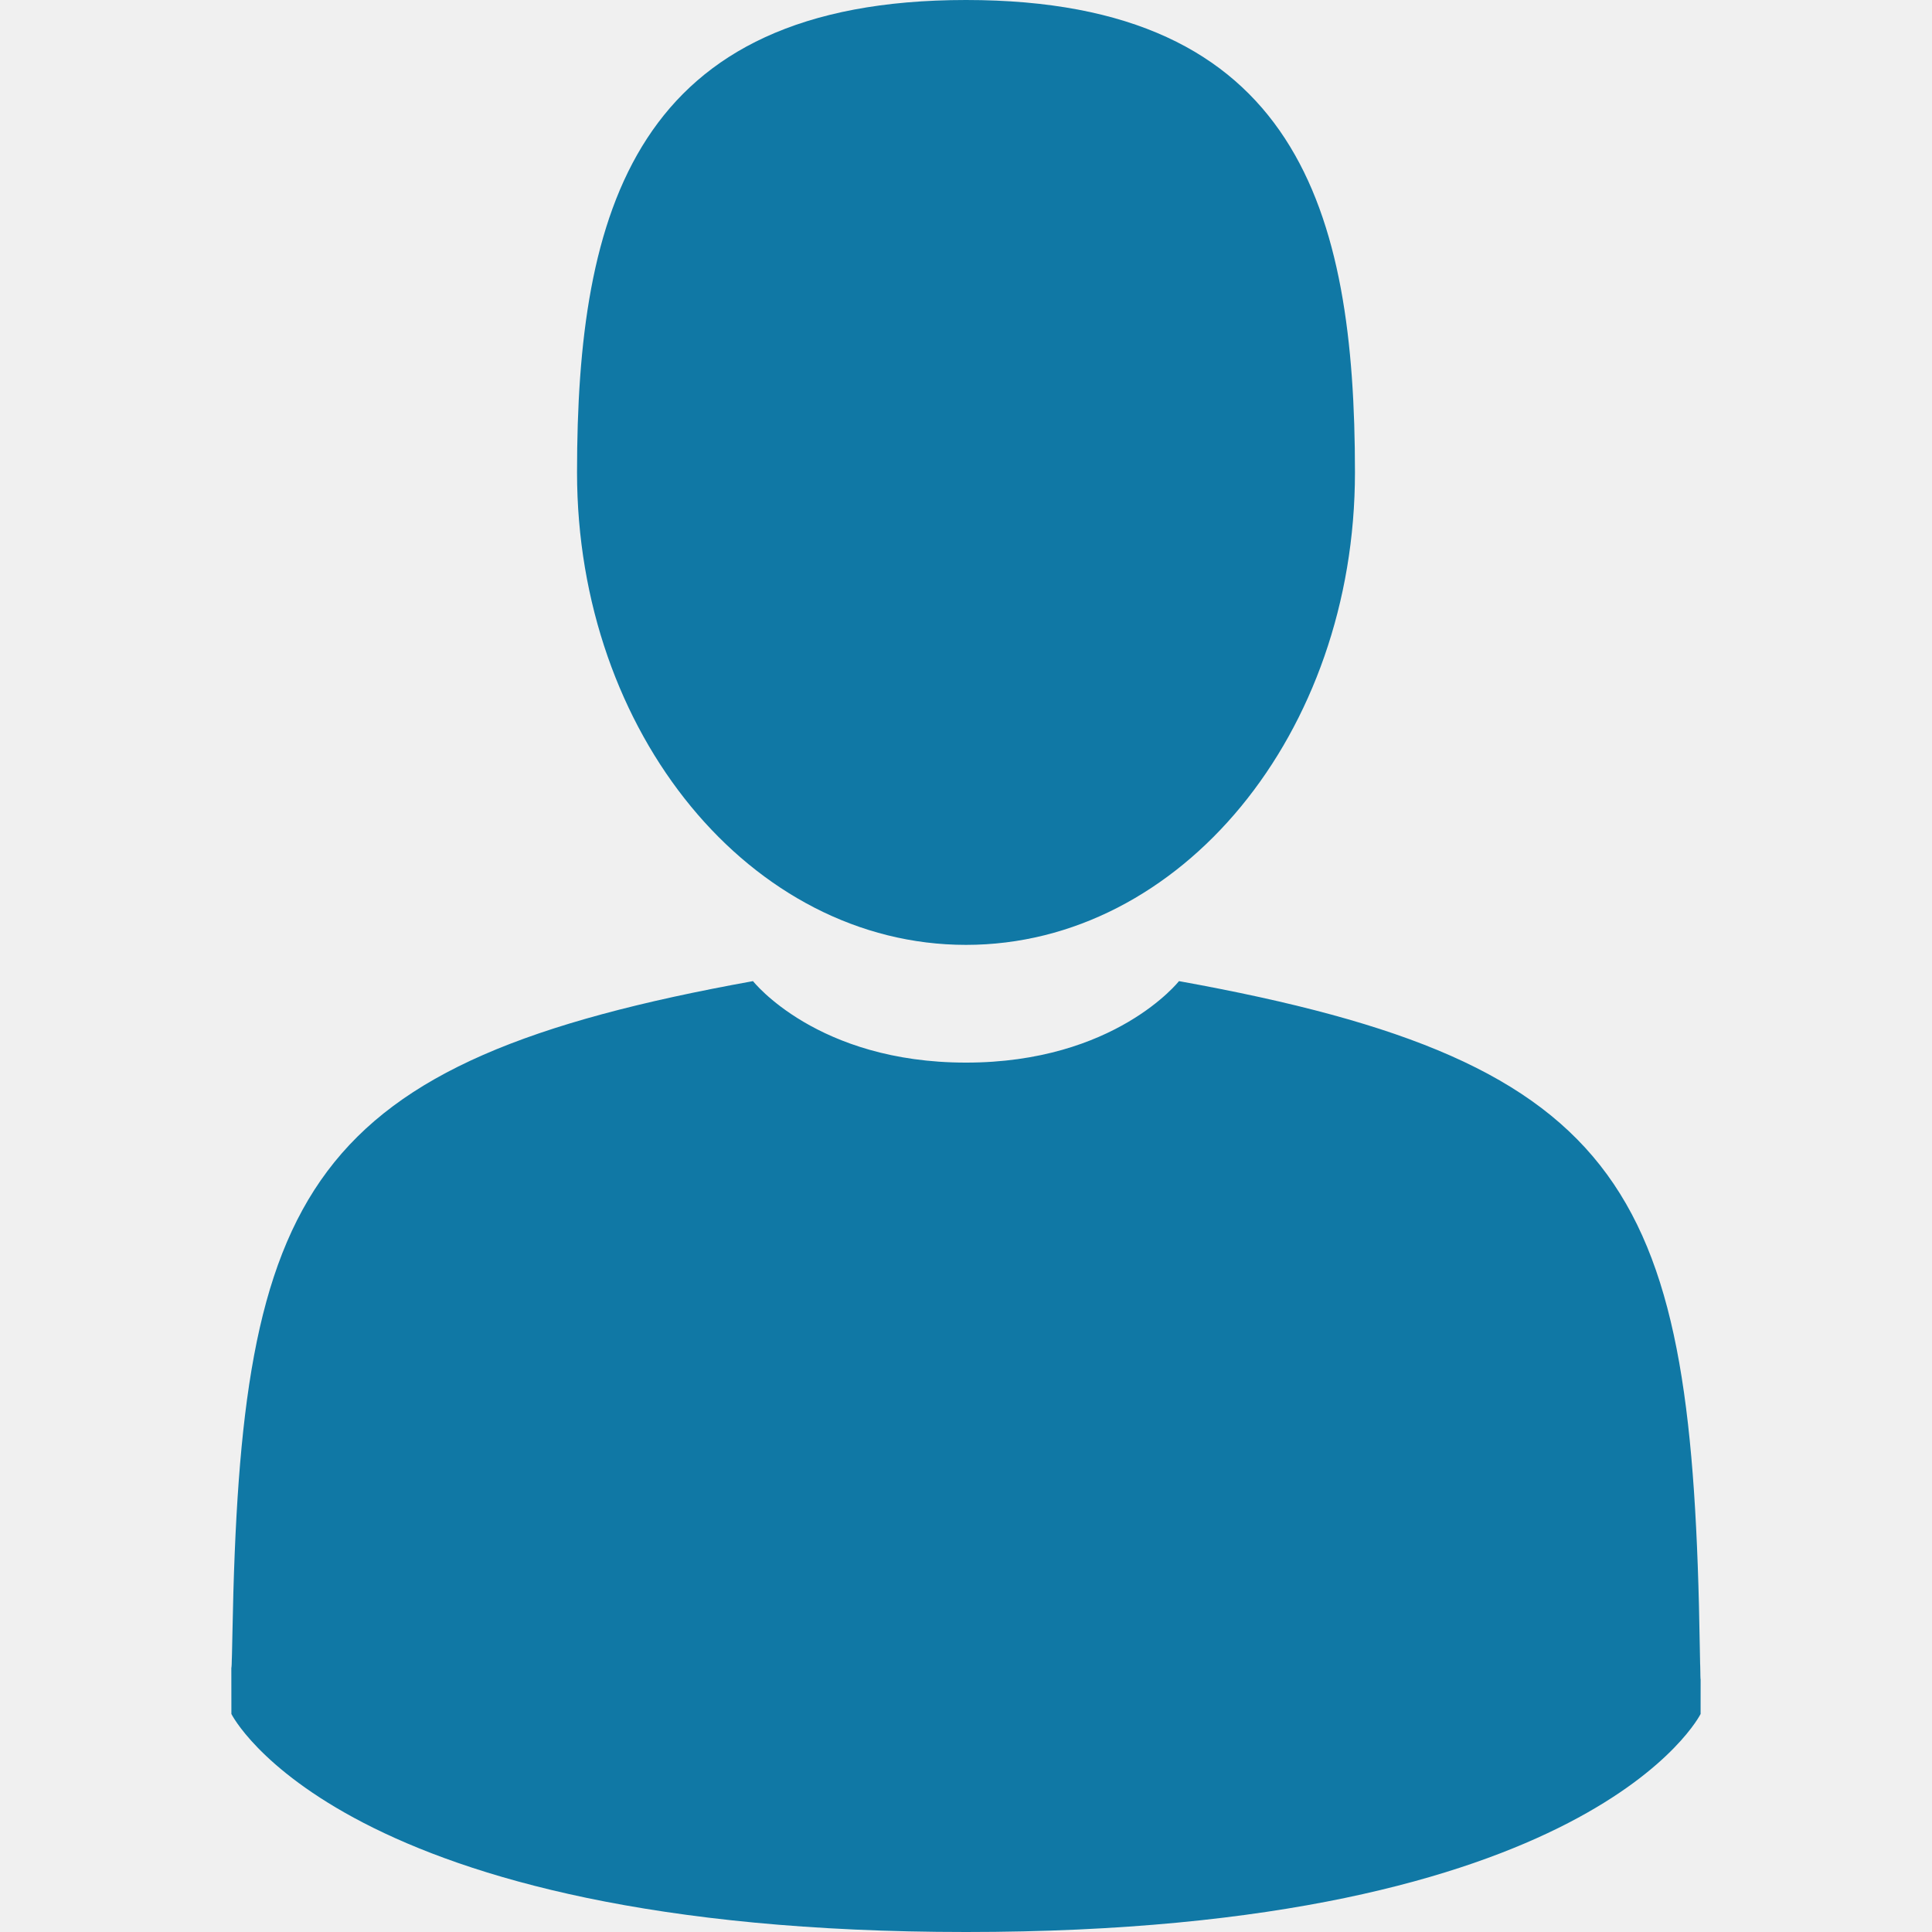
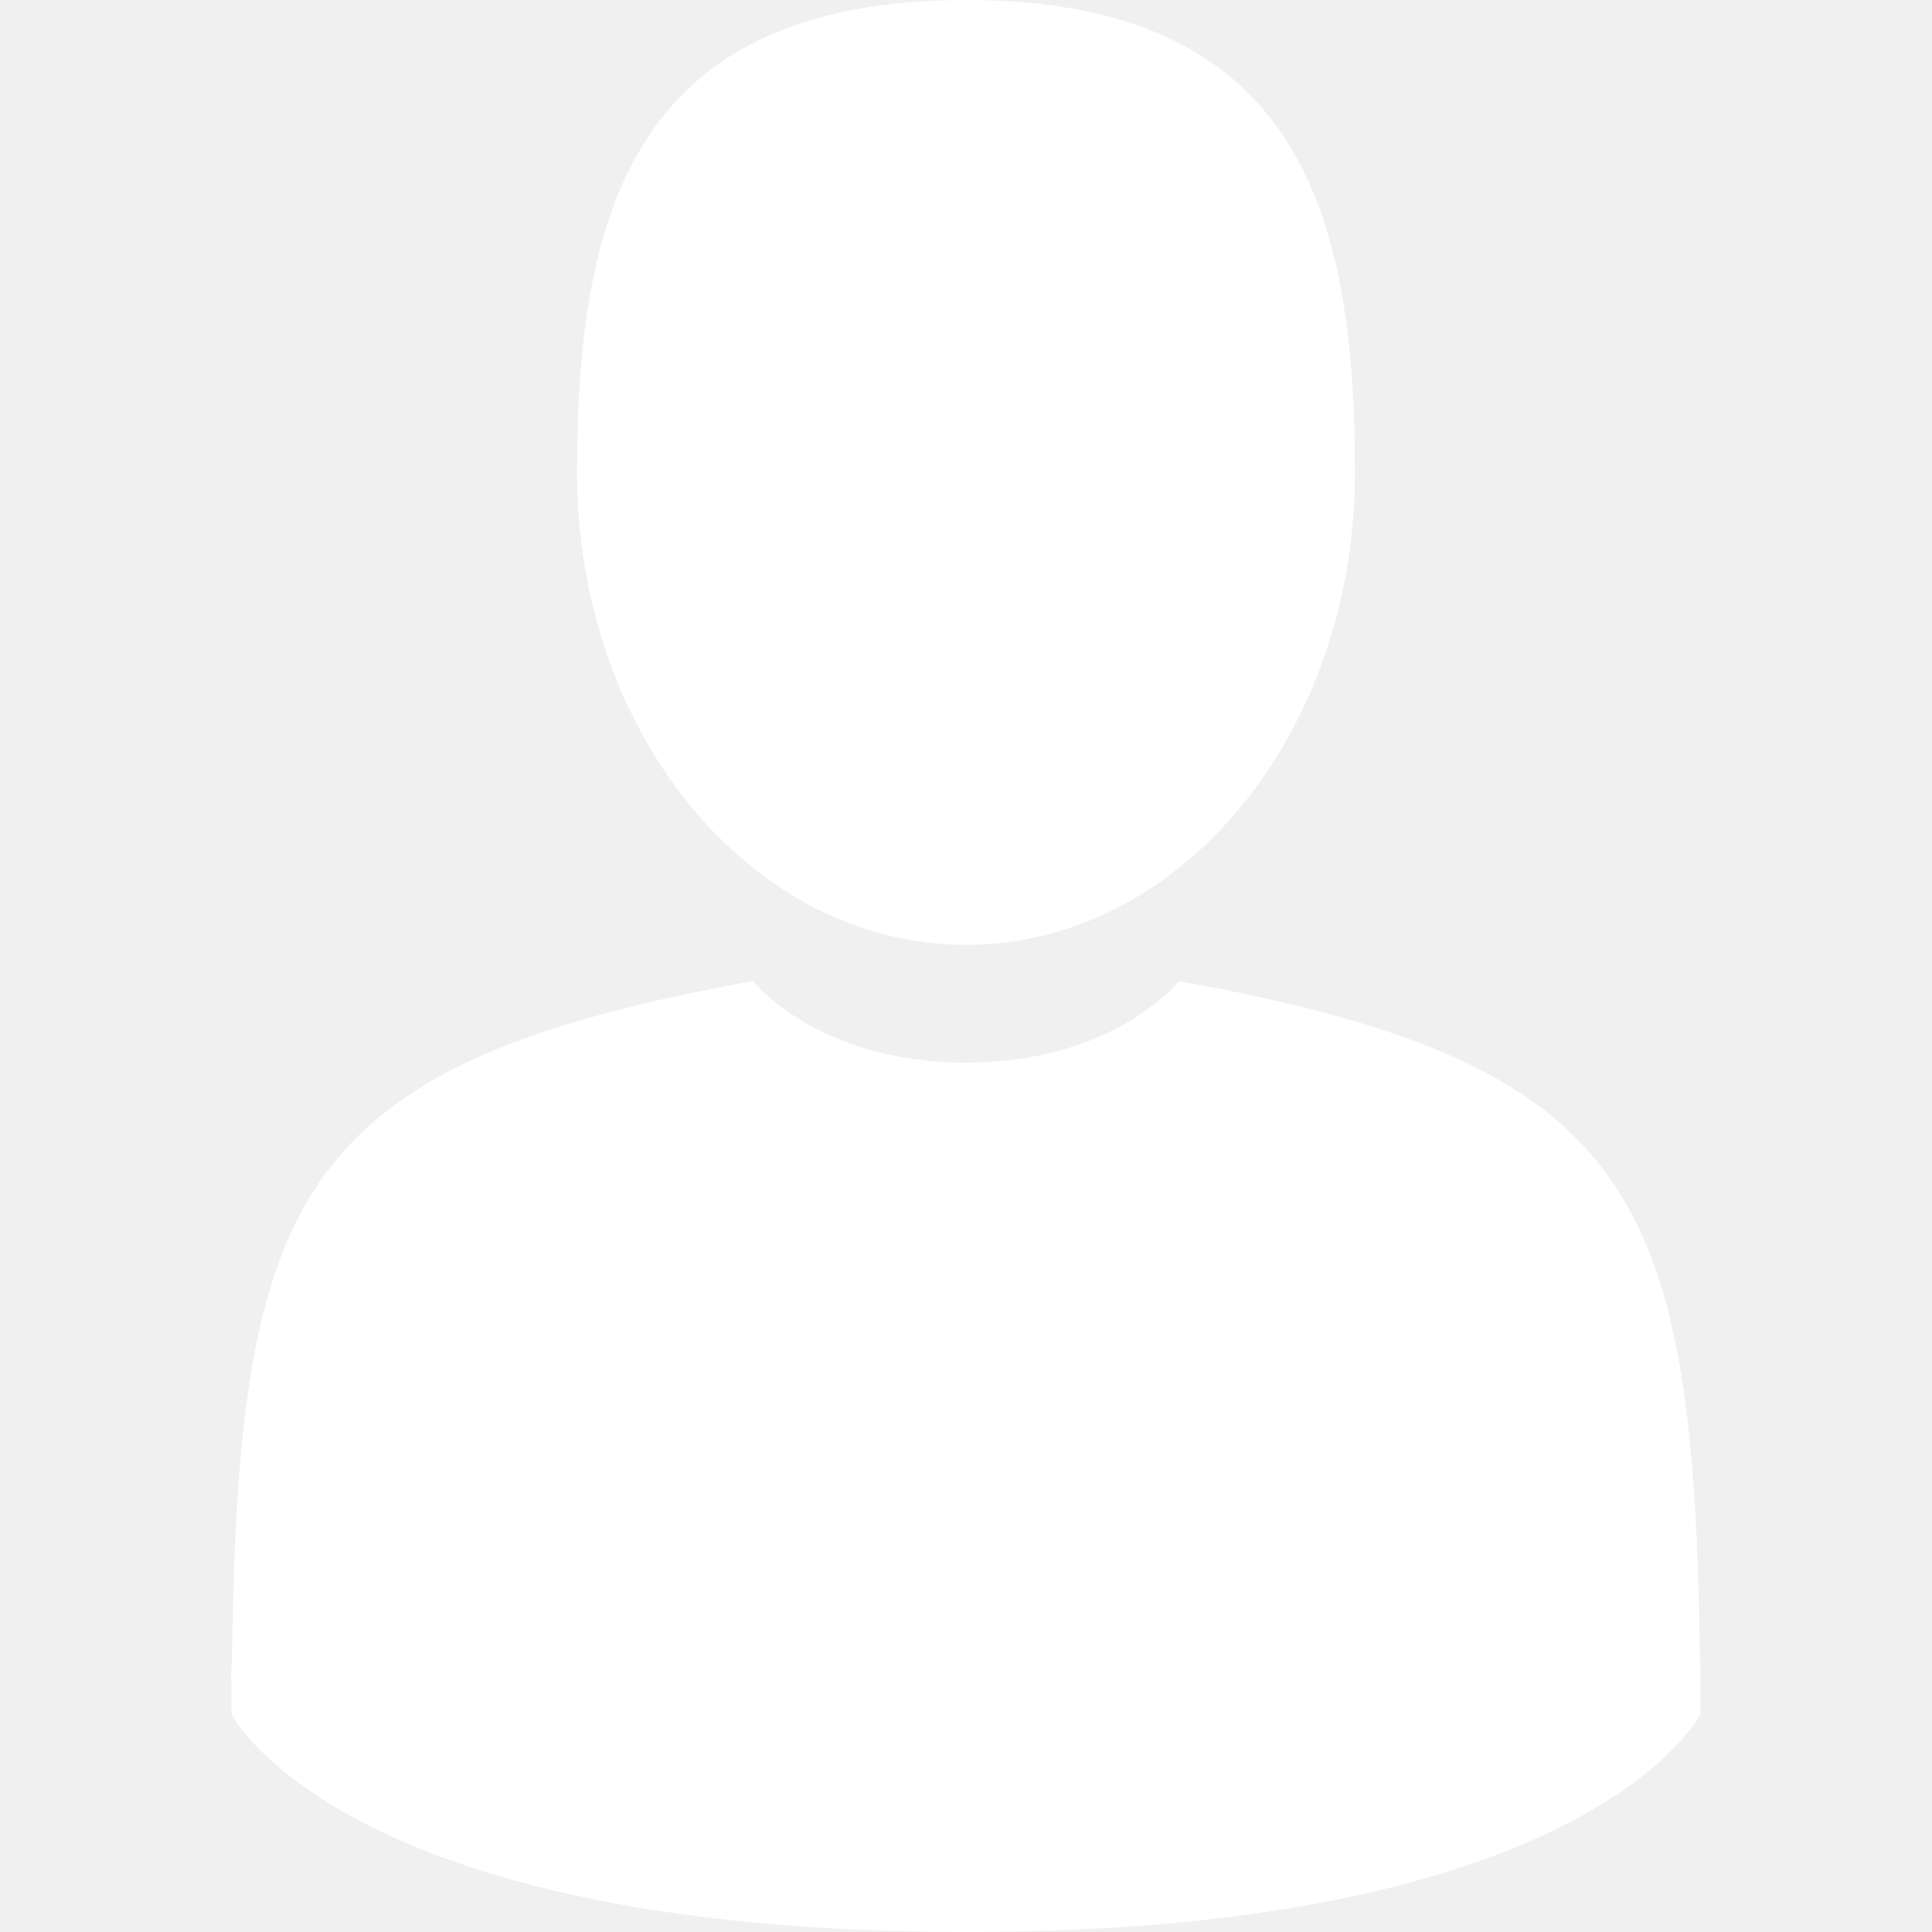
- <svg xmlns="http://www.w3.org/2000/svg" version="1.1" id="Capa_1" x="0px" y="0px" viewBox="0 0 350 350" style="enable-background:new 0 0 350 350;" xml:space="preserve" width="512px" height="512px">
+ <svg xmlns="http://www.w3.org/2000/svg" version="1.1" id="Capa_1" x="0px" y="0px" viewBox="0 0 350 350" style="enable-background:new 0 0 350 350;" xml:space="preserve" width="512px" height="512px" class="">
  <g>
    <g>
-       <path d="M175,171.173c38.914,0,70.463-38.318,70.463-85.586C245.463,38.318,235.105,0,175,0s-70.465,38.318-70.465,85.587   C104.535,132.855,136.084,171.173,175,171.173z" data-original="#000000" class="active-path" data-old_color="#000000" fill="#1078A5" />
-       <path d="M41.909,301.853C41.897,298.971,41.885,301.041,41.909,301.853L41.909,301.853z" data-original="#000000" class="active-path" data-old_color="#000000" fill="#1078A5" />
-       <path d="M308.085,304.104C308.123,303.315,308.098,298.63,308.085,304.104L308.085,304.104z" data-original="#000000" class="active-path" data-old_color="#000000" fill="#1078A5" />
-       <path d="M307.935,298.397c-1.305-82.342-12.059-105.805-94.352-120.657c0,0-11.584,14.761-38.584,14.761   s-38.586-14.761-38.586-14.761c-81.395,14.69-92.803,37.805-94.303,117.982c-0.123,6.547-0.18,6.891-0.202,6.131   c0.005,1.424,0.011,4.058,0.011,8.651c0,0,19.592,39.496,133.08,39.496c113.486,0,133.08-39.496,133.08-39.496   c0-2.951,0.002-5.003,0.005-6.399C308.062,304.575,308.018,303.664,307.935,298.397z" data-original="#000000" class="active-path" data-old_color="#000000" fill="#1078A5" />
+       <path d="M175,171.173c38.914,0,70.463-38.318,70.463-85.586C245.463,38.318,235.105,0,175,0s-70.465,38.318-70.465,85.587   C104.535,132.855,136.084,171.173,175,171.173z" data-original="#000000" class="active-path" data-old_color="#ffffff" fill="#ffffff" />
+       <path d="M41.909,301.853C41.897,298.971,41.885,301.041,41.909,301.853L41.909,301.853z" data-original="#000000" class="active-path" data-old_color="#ffffff" fill="#ffffff" />
+       <path d="M308.085,304.104C308.123,303.315,308.098,298.63,308.085,304.104L308.085,304.104z" data-original="#000000" class="active-path" data-old_color="#ffffff" fill="#ffffff" />
+       <path d="M307.935,298.397c-1.305-82.342-12.059-105.805-94.352-120.657c0,0-11.584,14.761-38.584,14.761   s-38.586-14.761-38.586-14.761c-81.395,14.69-92.803,37.805-94.303,117.982c-0.123,6.547-0.18,6.891-0.202,6.131   c0.005,1.424,0.011,4.058,0.011,8.651c0,0,19.592,39.496,133.08,39.496c113.486,0,133.08-39.496,133.08-39.496   c0-2.951,0.002-5.003,0.005-6.399C308.062,304.575,308.018,303.664,307.935,298.397z" data-original="#000000" class="active-path" data-old_color="#ffffff" fill="#ffffff" />
    </g>
  </g>
</svg>
